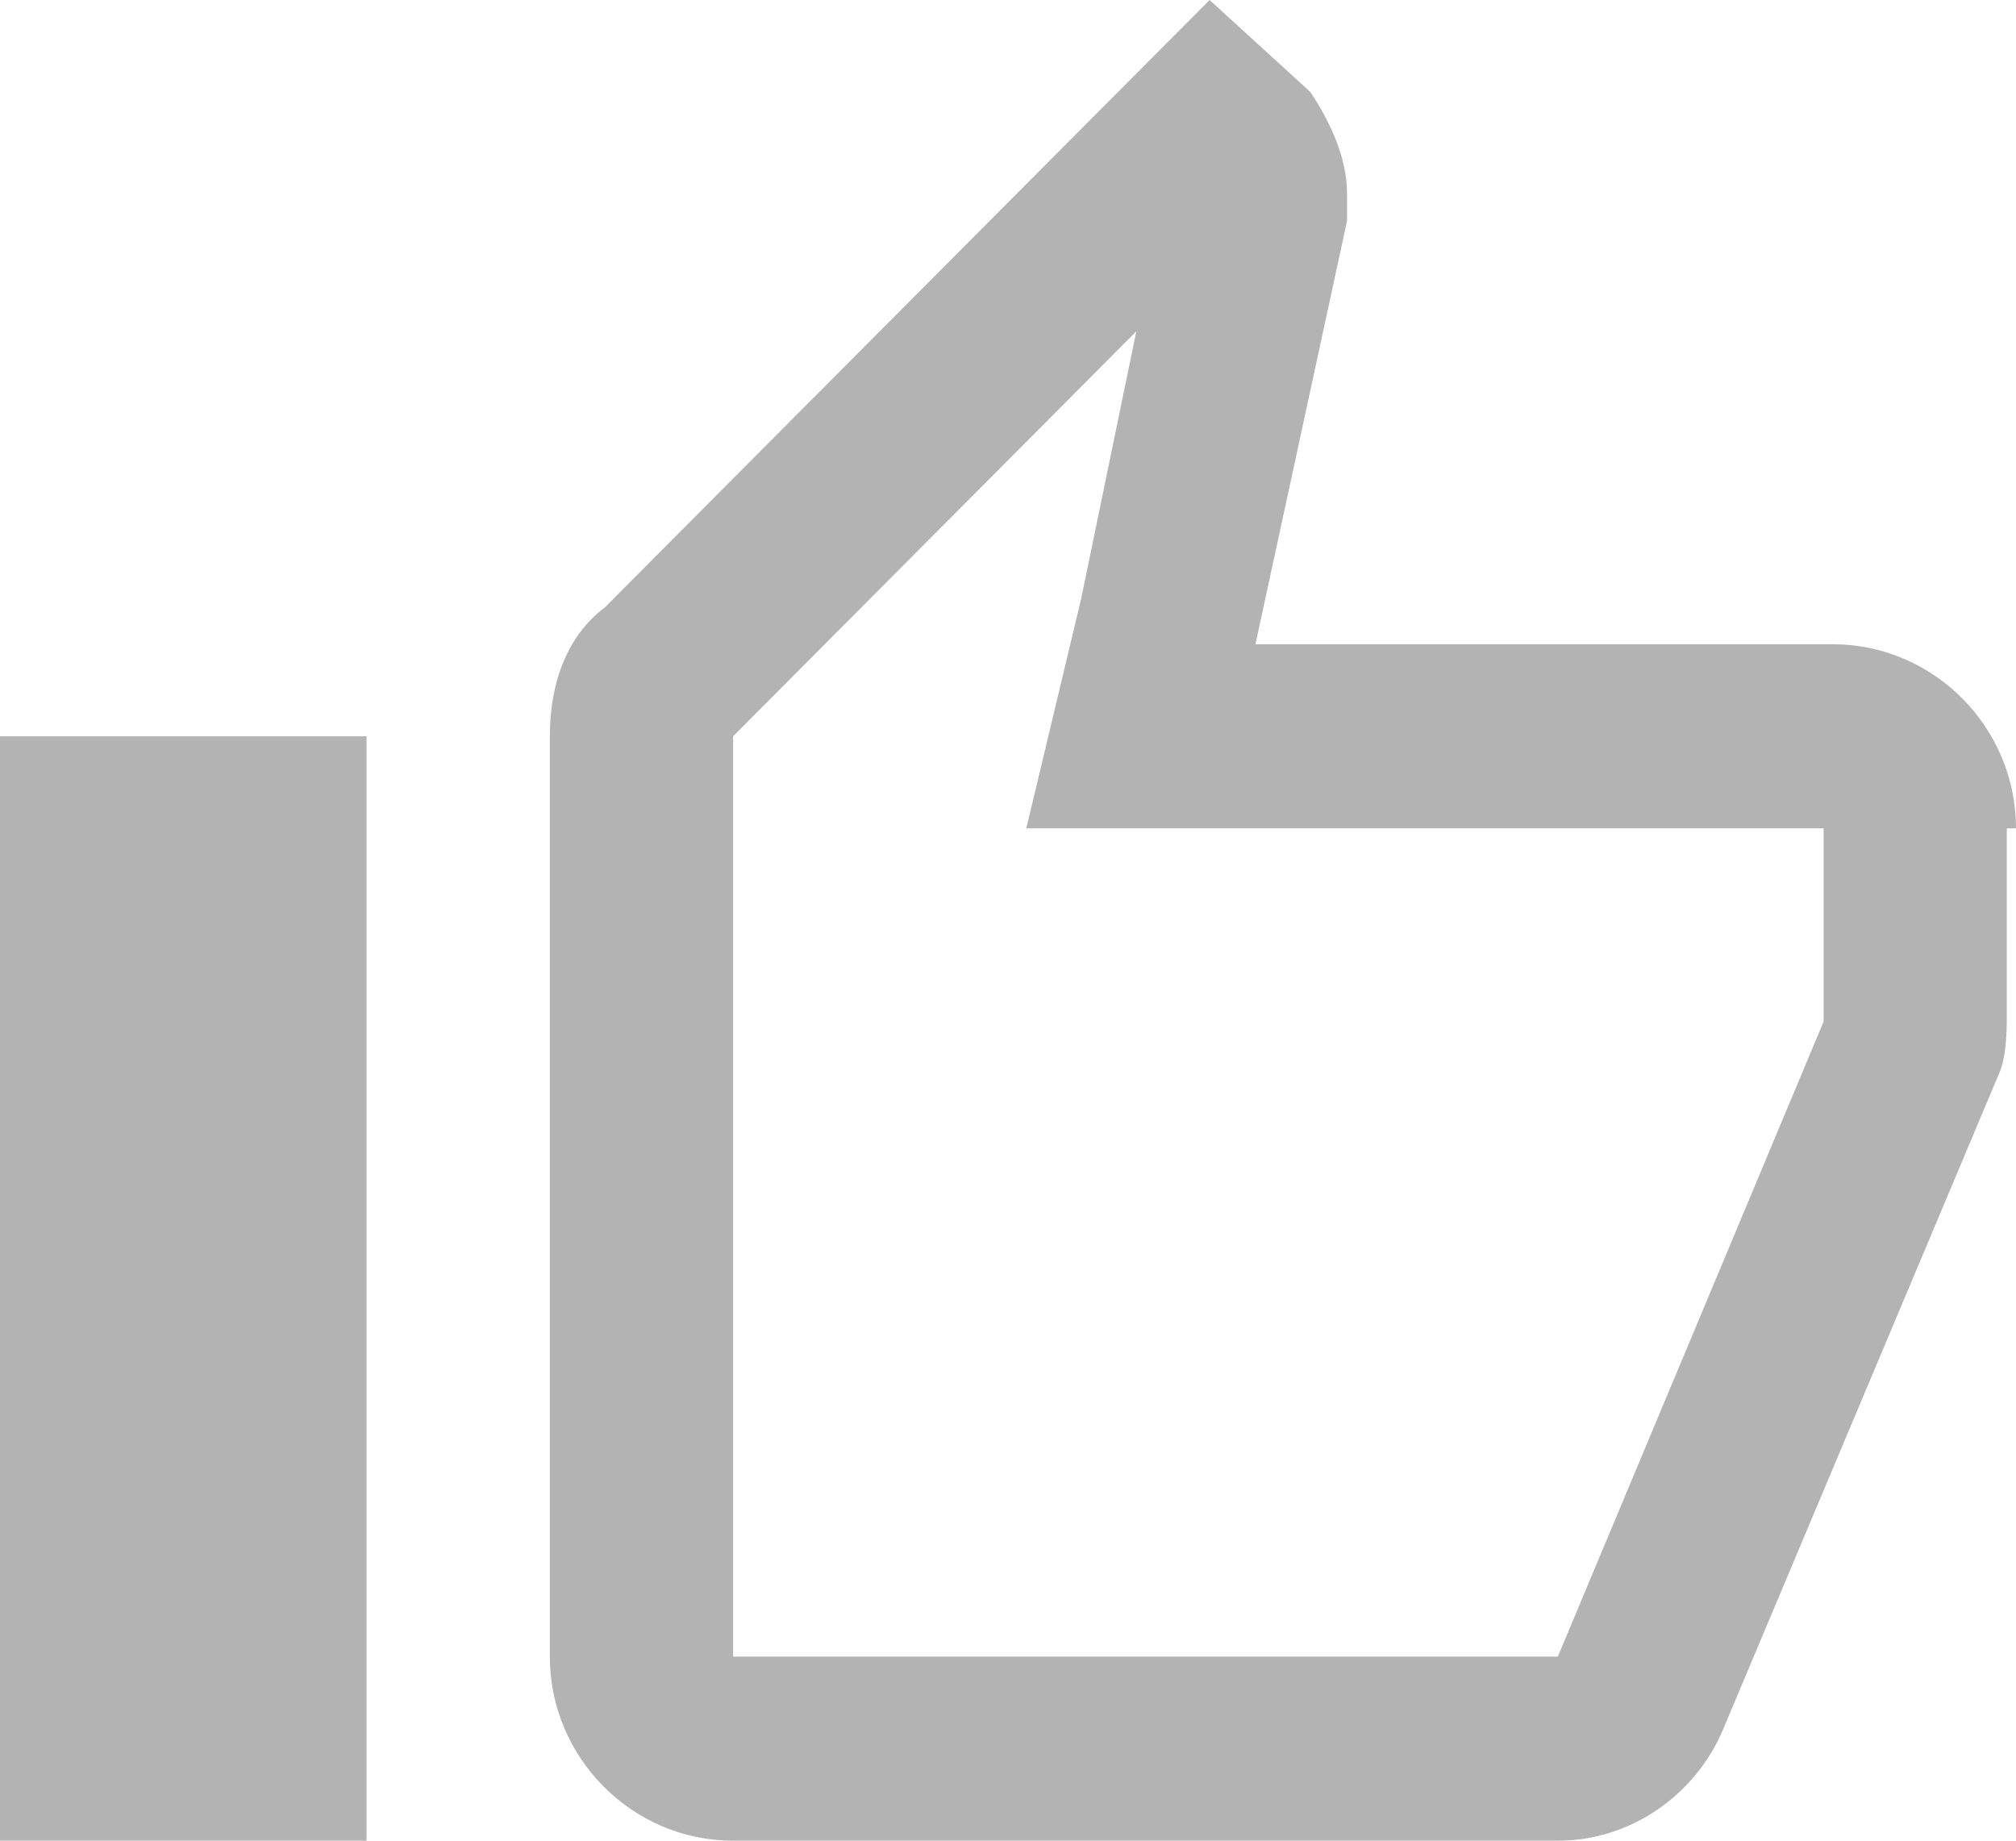
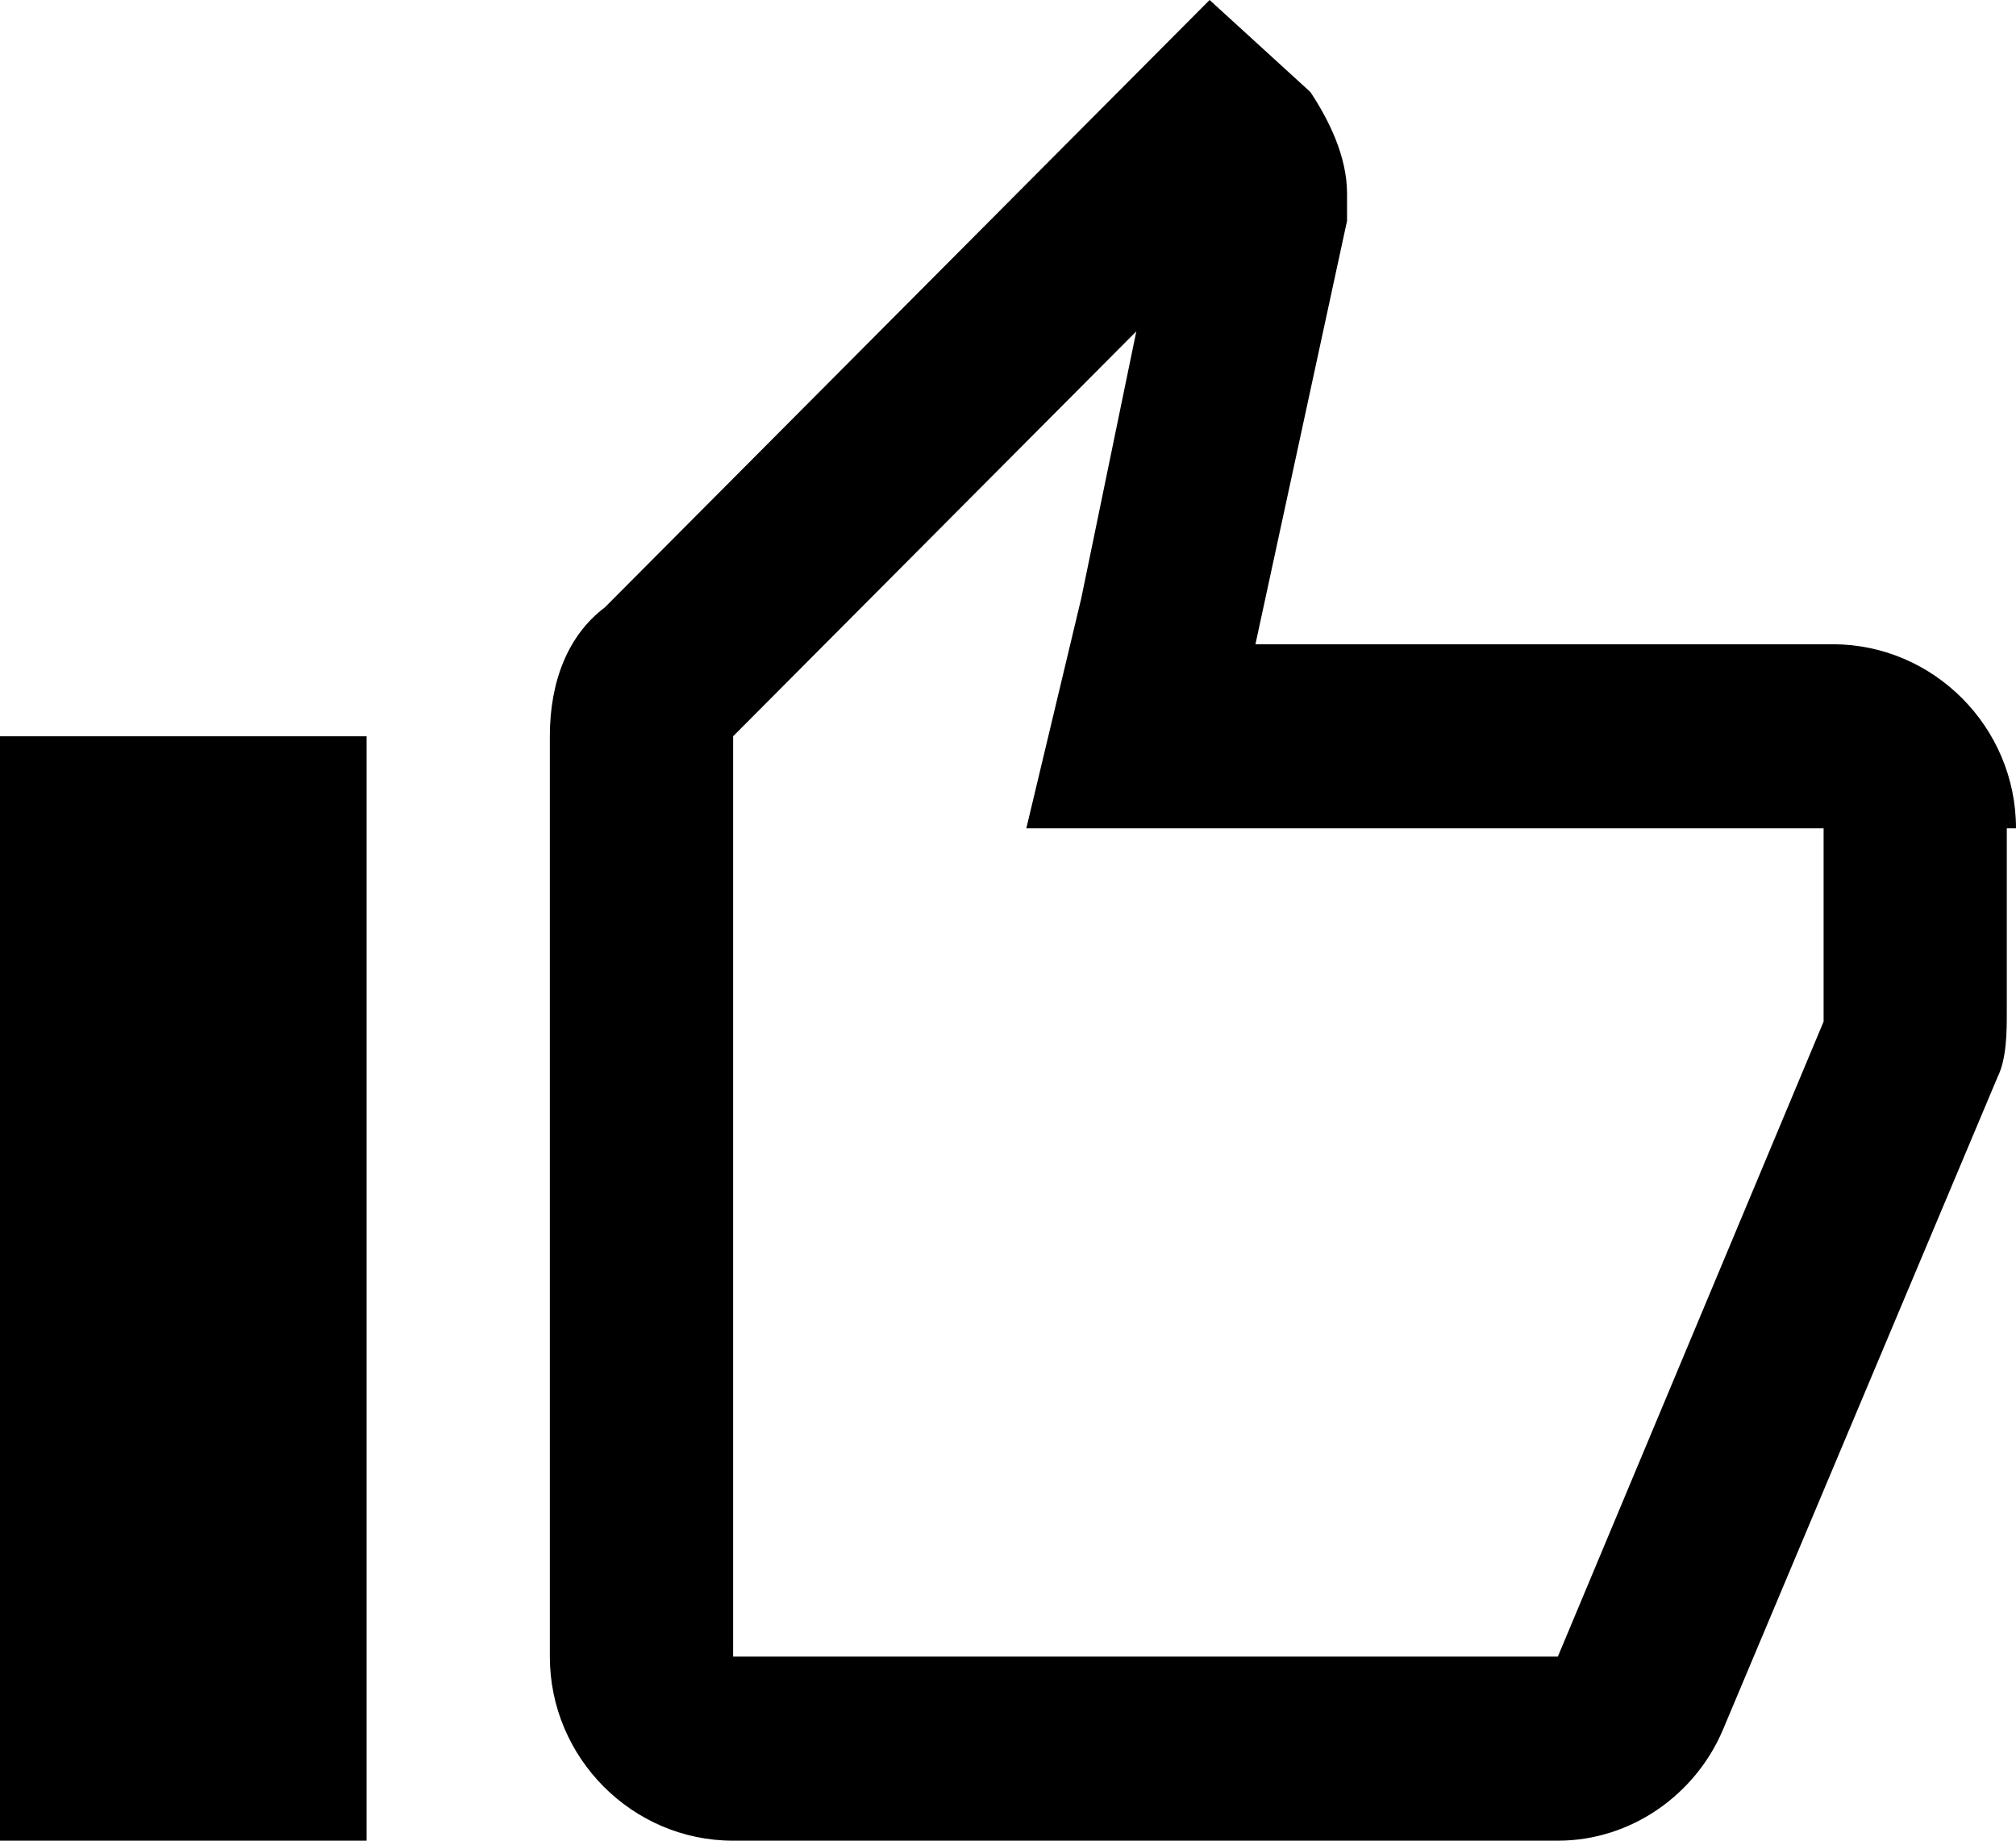
- <svg xmlns="http://www.w3.org/2000/svg" width="23" height="21" viewBox="0 0 23 21" fill="none">
-   <path opacity="0.3" d="M12.964 3.78L12.336 6.825L11.709 9.45H14.323H20.805V11.55C20.805 11.55 20.805 11.55 20.805 11.655L17.773 18.9H8.364V8.4L12.964 3.78ZM2.091 10.5V18.9V10.5ZM13.8 0L6.9 6.93C6.482 7.245 6.273 7.77 6.273 8.4V18.9C6.273 20.055 7.214 21 8.364 21H17.773C18.609 21 19.341 20.475 19.654 19.74L22.791 12.285C22.895 12.075 22.895 11.76 22.895 11.55V9.45H23C23 8.295 22.059 7.35 20.909 7.35H14.323L15.368 2.52V2.205C15.368 1.785 15.159 1.365 14.95 1.05L13.8 0ZM4.182 8.4H0V21H4.182V8.4Z" fill="black" />
+ <svg xmlns="http://www.w3.org/2000/svg" width="23" height="21" viewBox="0 0 23 21" fill="#000000">
+   <path d="M12.964 3.78L12.336 6.825L11.709 9.45H14.323H20.805V11.55C20.805 11.55 20.805 11.55 20.805 11.655L17.773 18.9H8.364V8.4L12.964 3.78ZM2.091 10.5V18.9V10.5ZM13.8 0L6.9 6.93C6.482 7.245 6.273 7.77 6.273 8.4V18.9C6.273 20.055 7.214 21 8.364 21H17.773C18.609 21 19.341 20.475 19.654 19.74L22.791 12.285C22.895 12.075 22.895 11.76 22.895 11.55V9.45H23C23 8.295 22.059 7.35 20.909 7.35H14.323L15.368 2.52V2.205C15.368 1.785 15.159 1.365 14.95 1.05L13.8 0ZM4.182 8.4H0V21H4.182V8.4Z" />
</svg>
